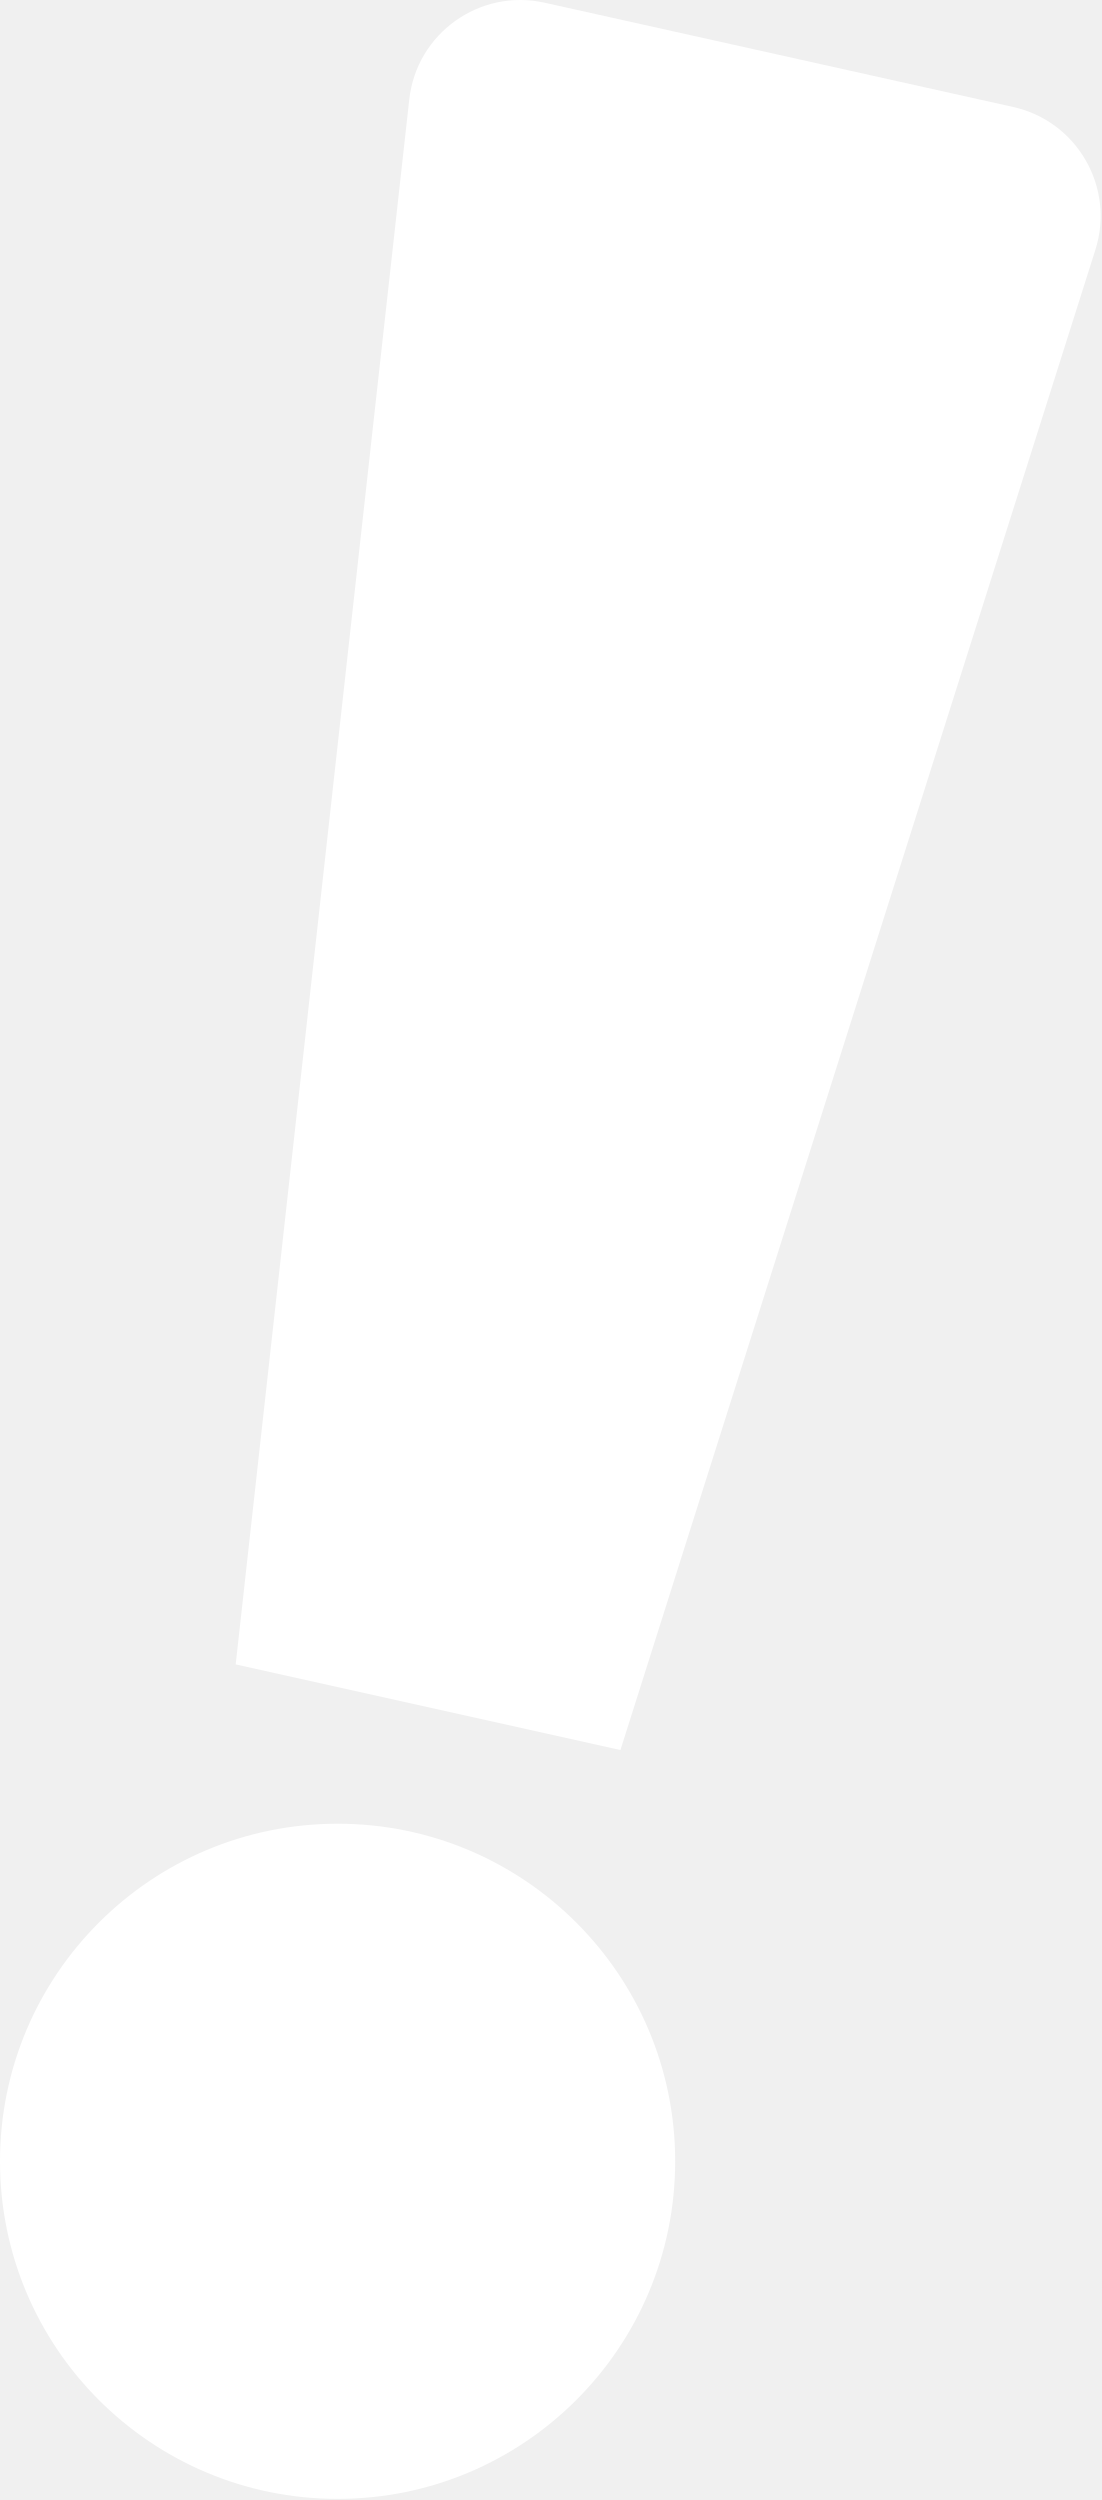
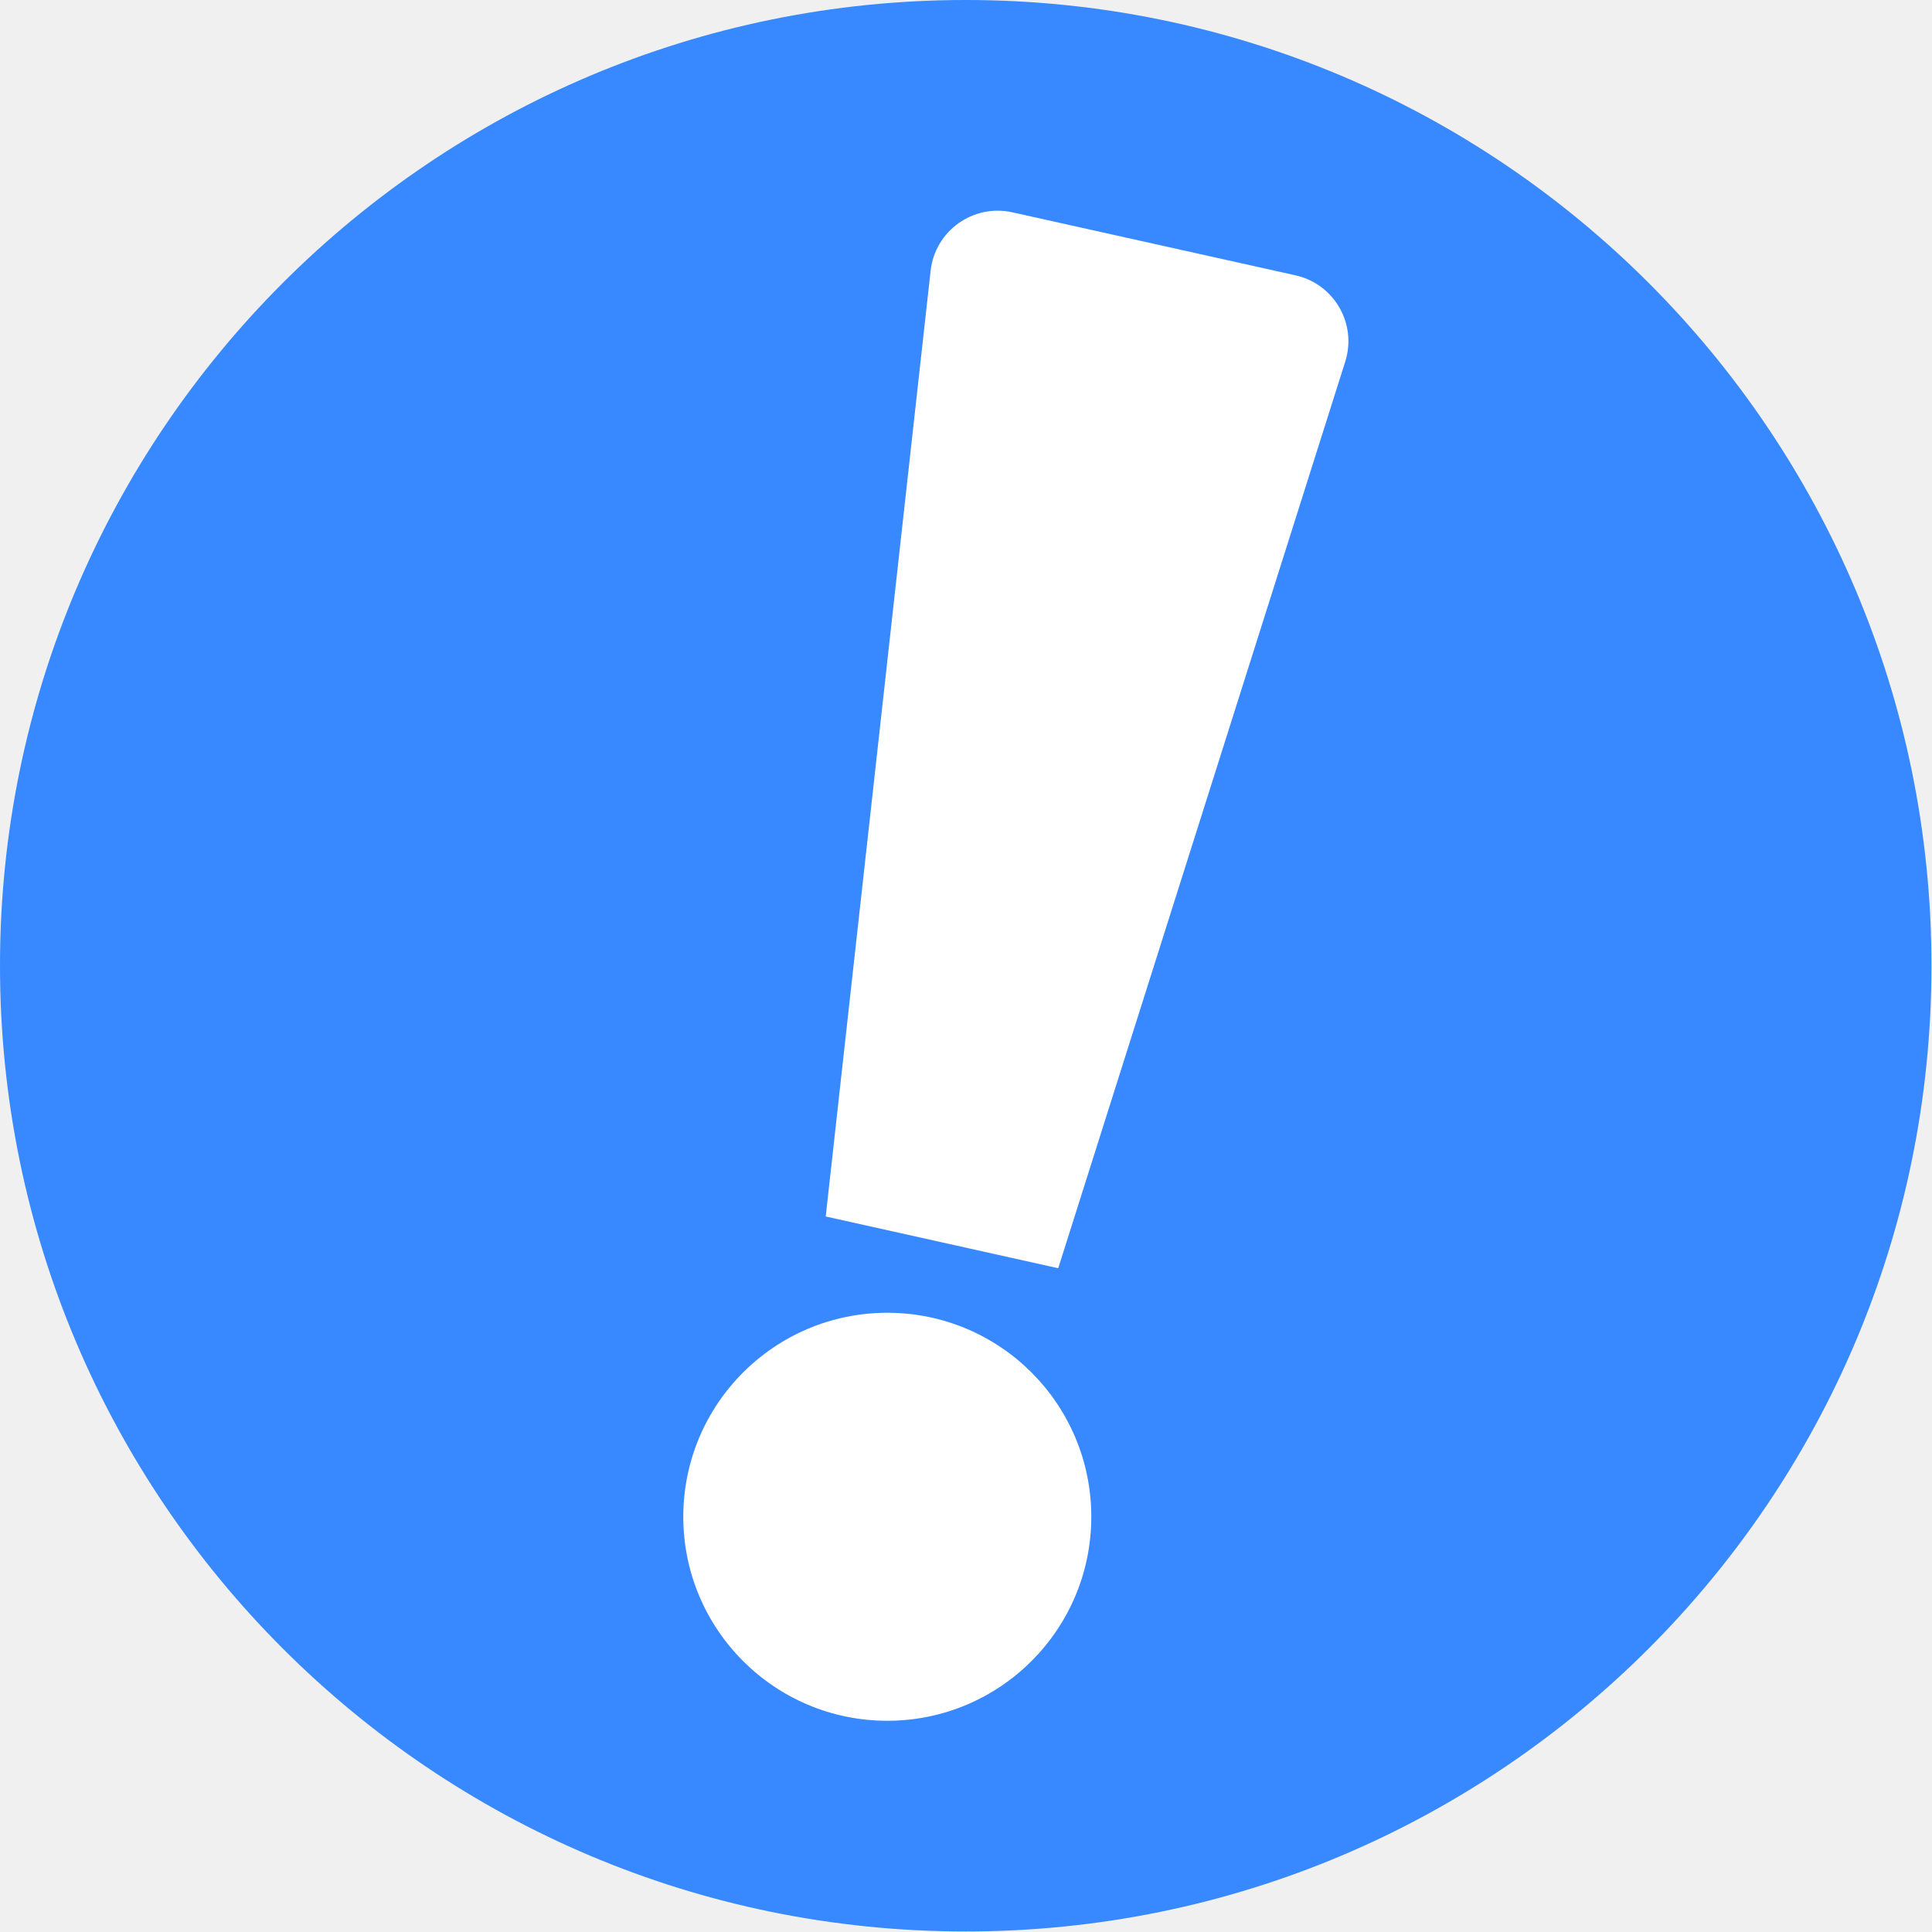
- <svg xmlns="http://www.w3.org/2000/svg" width="493" height="1119" viewBox="0 0 493 1119" fill="none">
-   <path d="M151.104 816.297C234.556 816.297 302.207 883.948 302.207 967.4C302.207 1050.85 234.556 1118.5 151.104 1118.5C67.651 1118.5 6.599e-05 1050.85 0 967.4C0 883.948 67.651 816.297 151.104 816.297ZM183.188 44.503C186.468 14.926 214.698 -5.256 243.745 1.209L453.494 47.891C482.134 54.265 499.155 83.815 490.3 111.787L277.707 783.308L105.494 744.98L183.188 44.503Z" fill="white" />
+ <svg xmlns="http://www.w3.org/2000/svg" width="1431" height="1431" viewBox="0 0 1431 1431" fill="none">
+   <circle cx="715.302" cy="715.302" r="715.302" fill="#3888FF" />
+   <path d="M657.205 972.347C740.657 972.347 808.308 1040 808.308 1123.45C808.308 1206.9 740.657 1274.55 657.205 1274.55C573.753 1274.55 506.101 1206.9 506.101 1123.45C506.101 1040 573.753 972.347 657.205 972.347ZM689.289 200.553C692.569 170.977 720.799 150.795 749.846 157.259L959.595 203.941C988.236 210.315 1005.26 239.865 996.401 267.837L783.808 939.358L611.595 901.03L689.289 200.553Z" fill="white" />
</svg>
